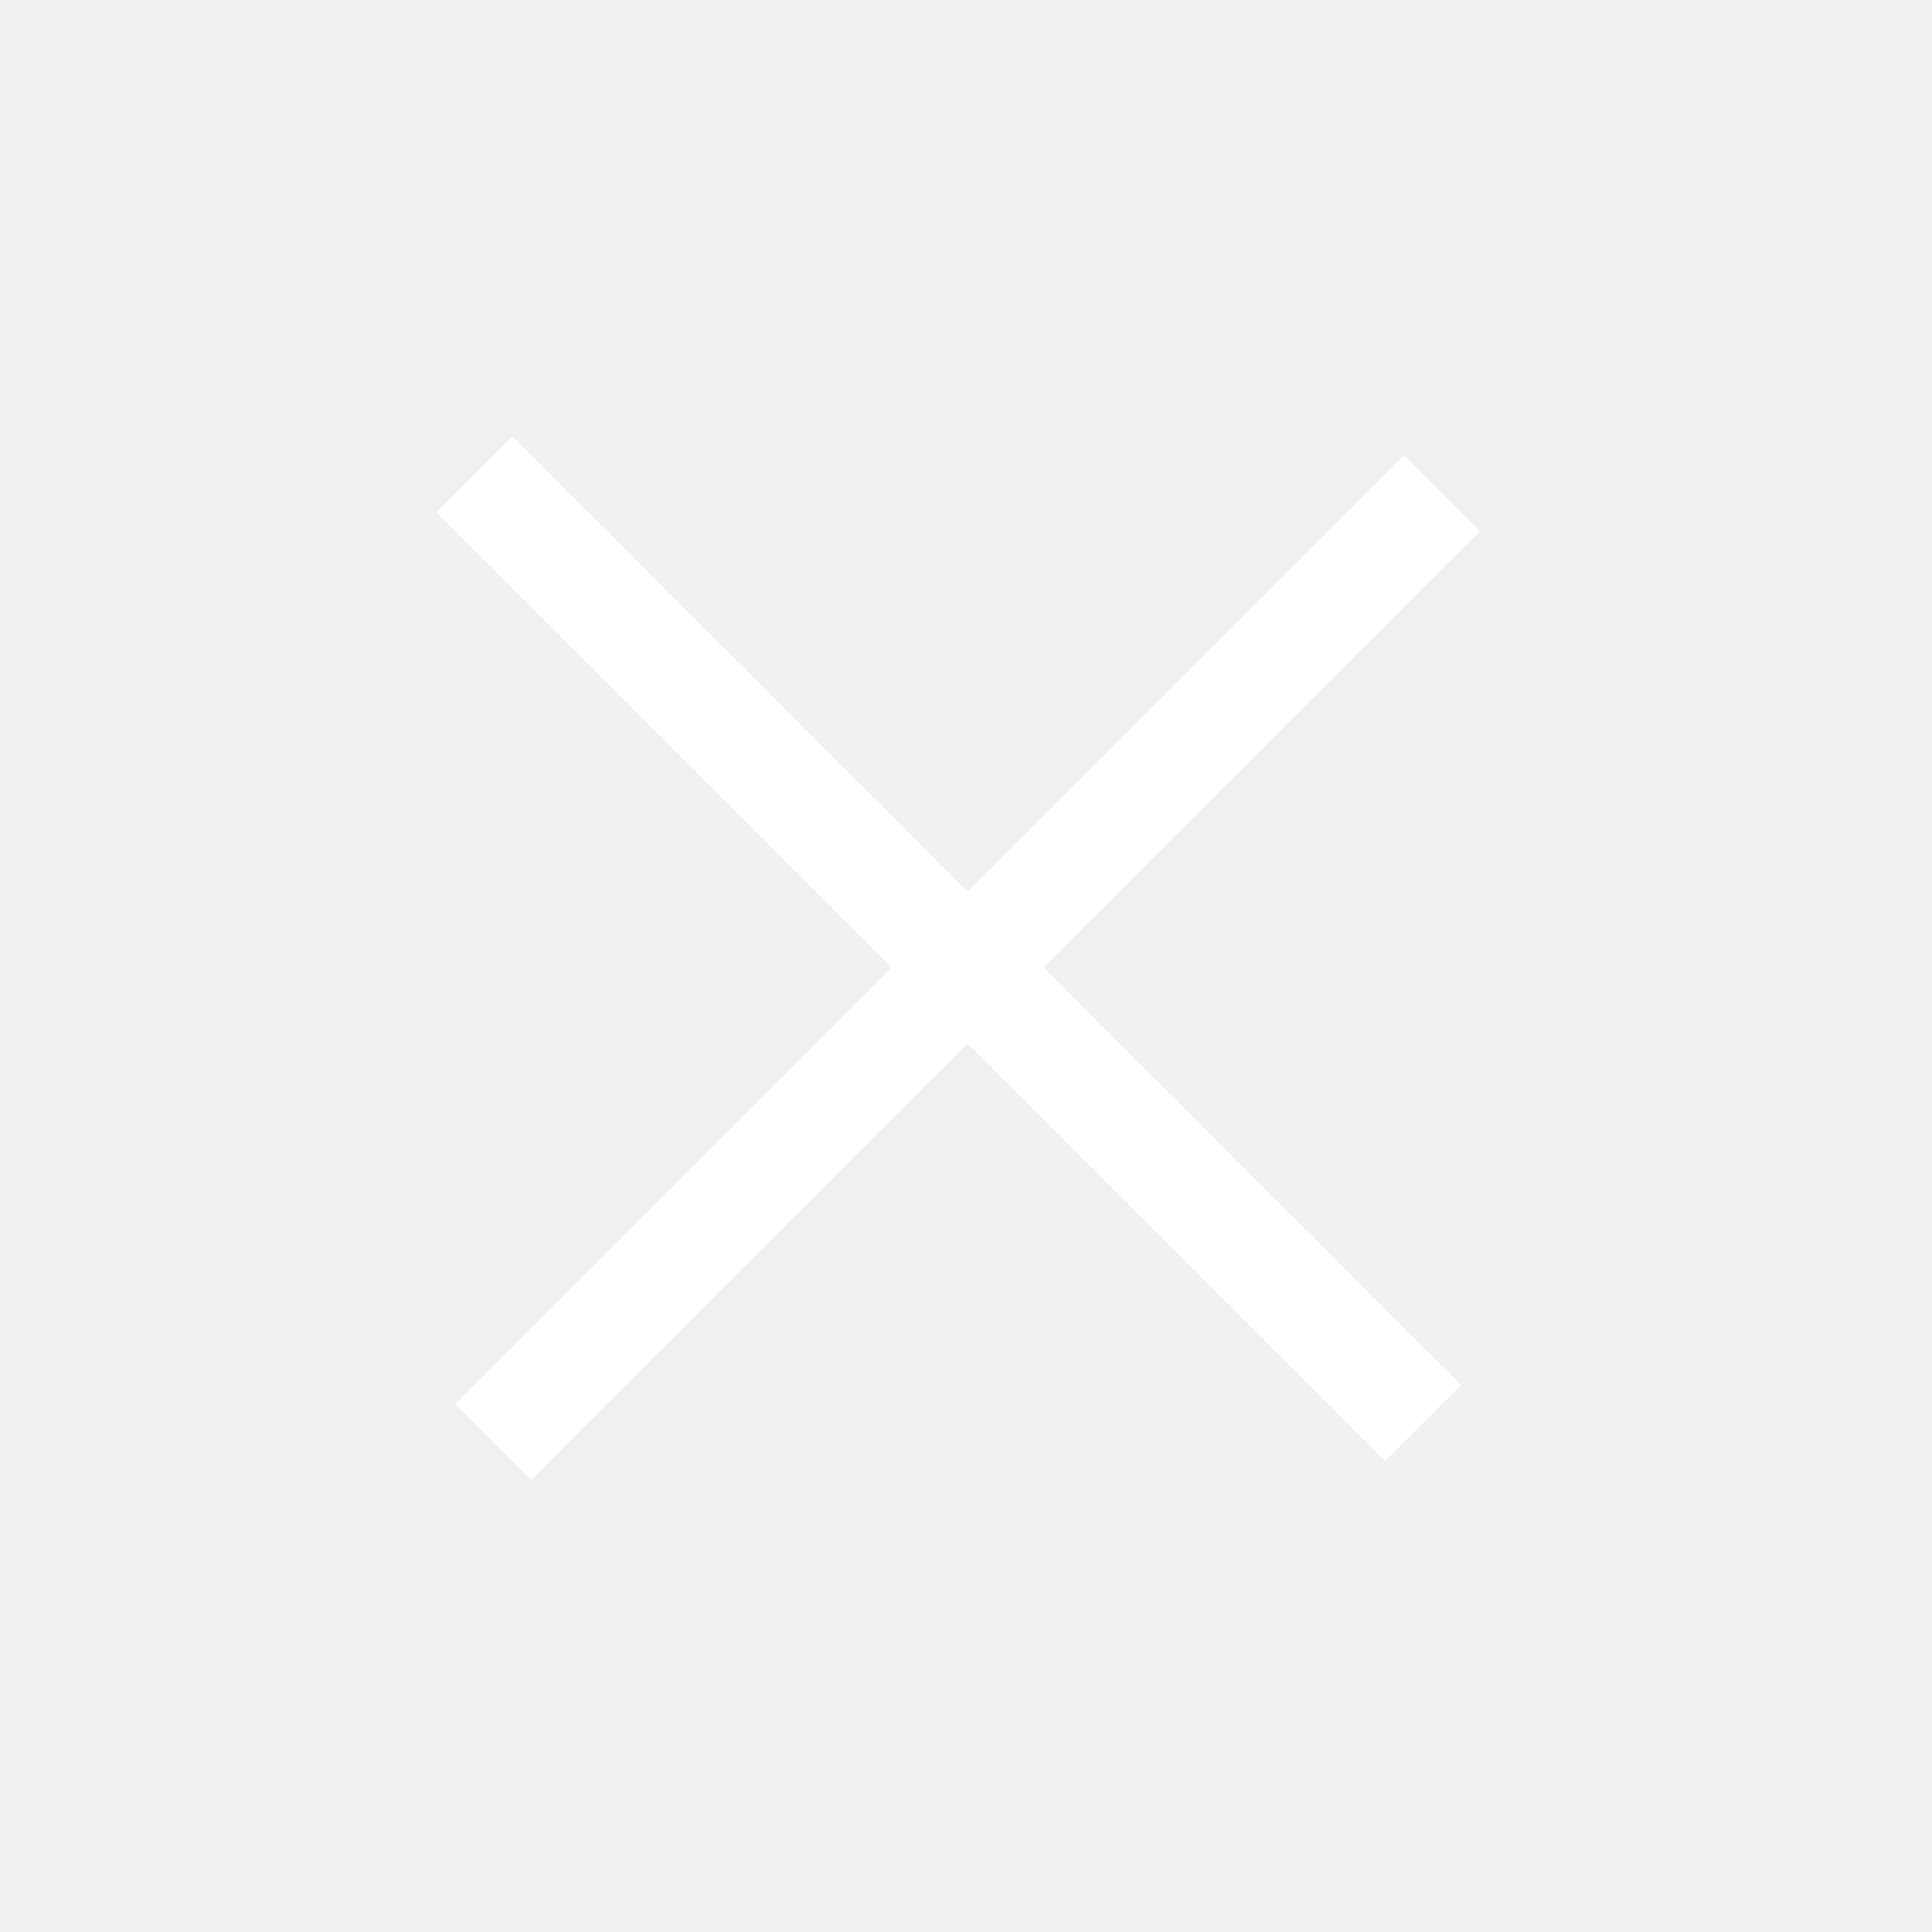
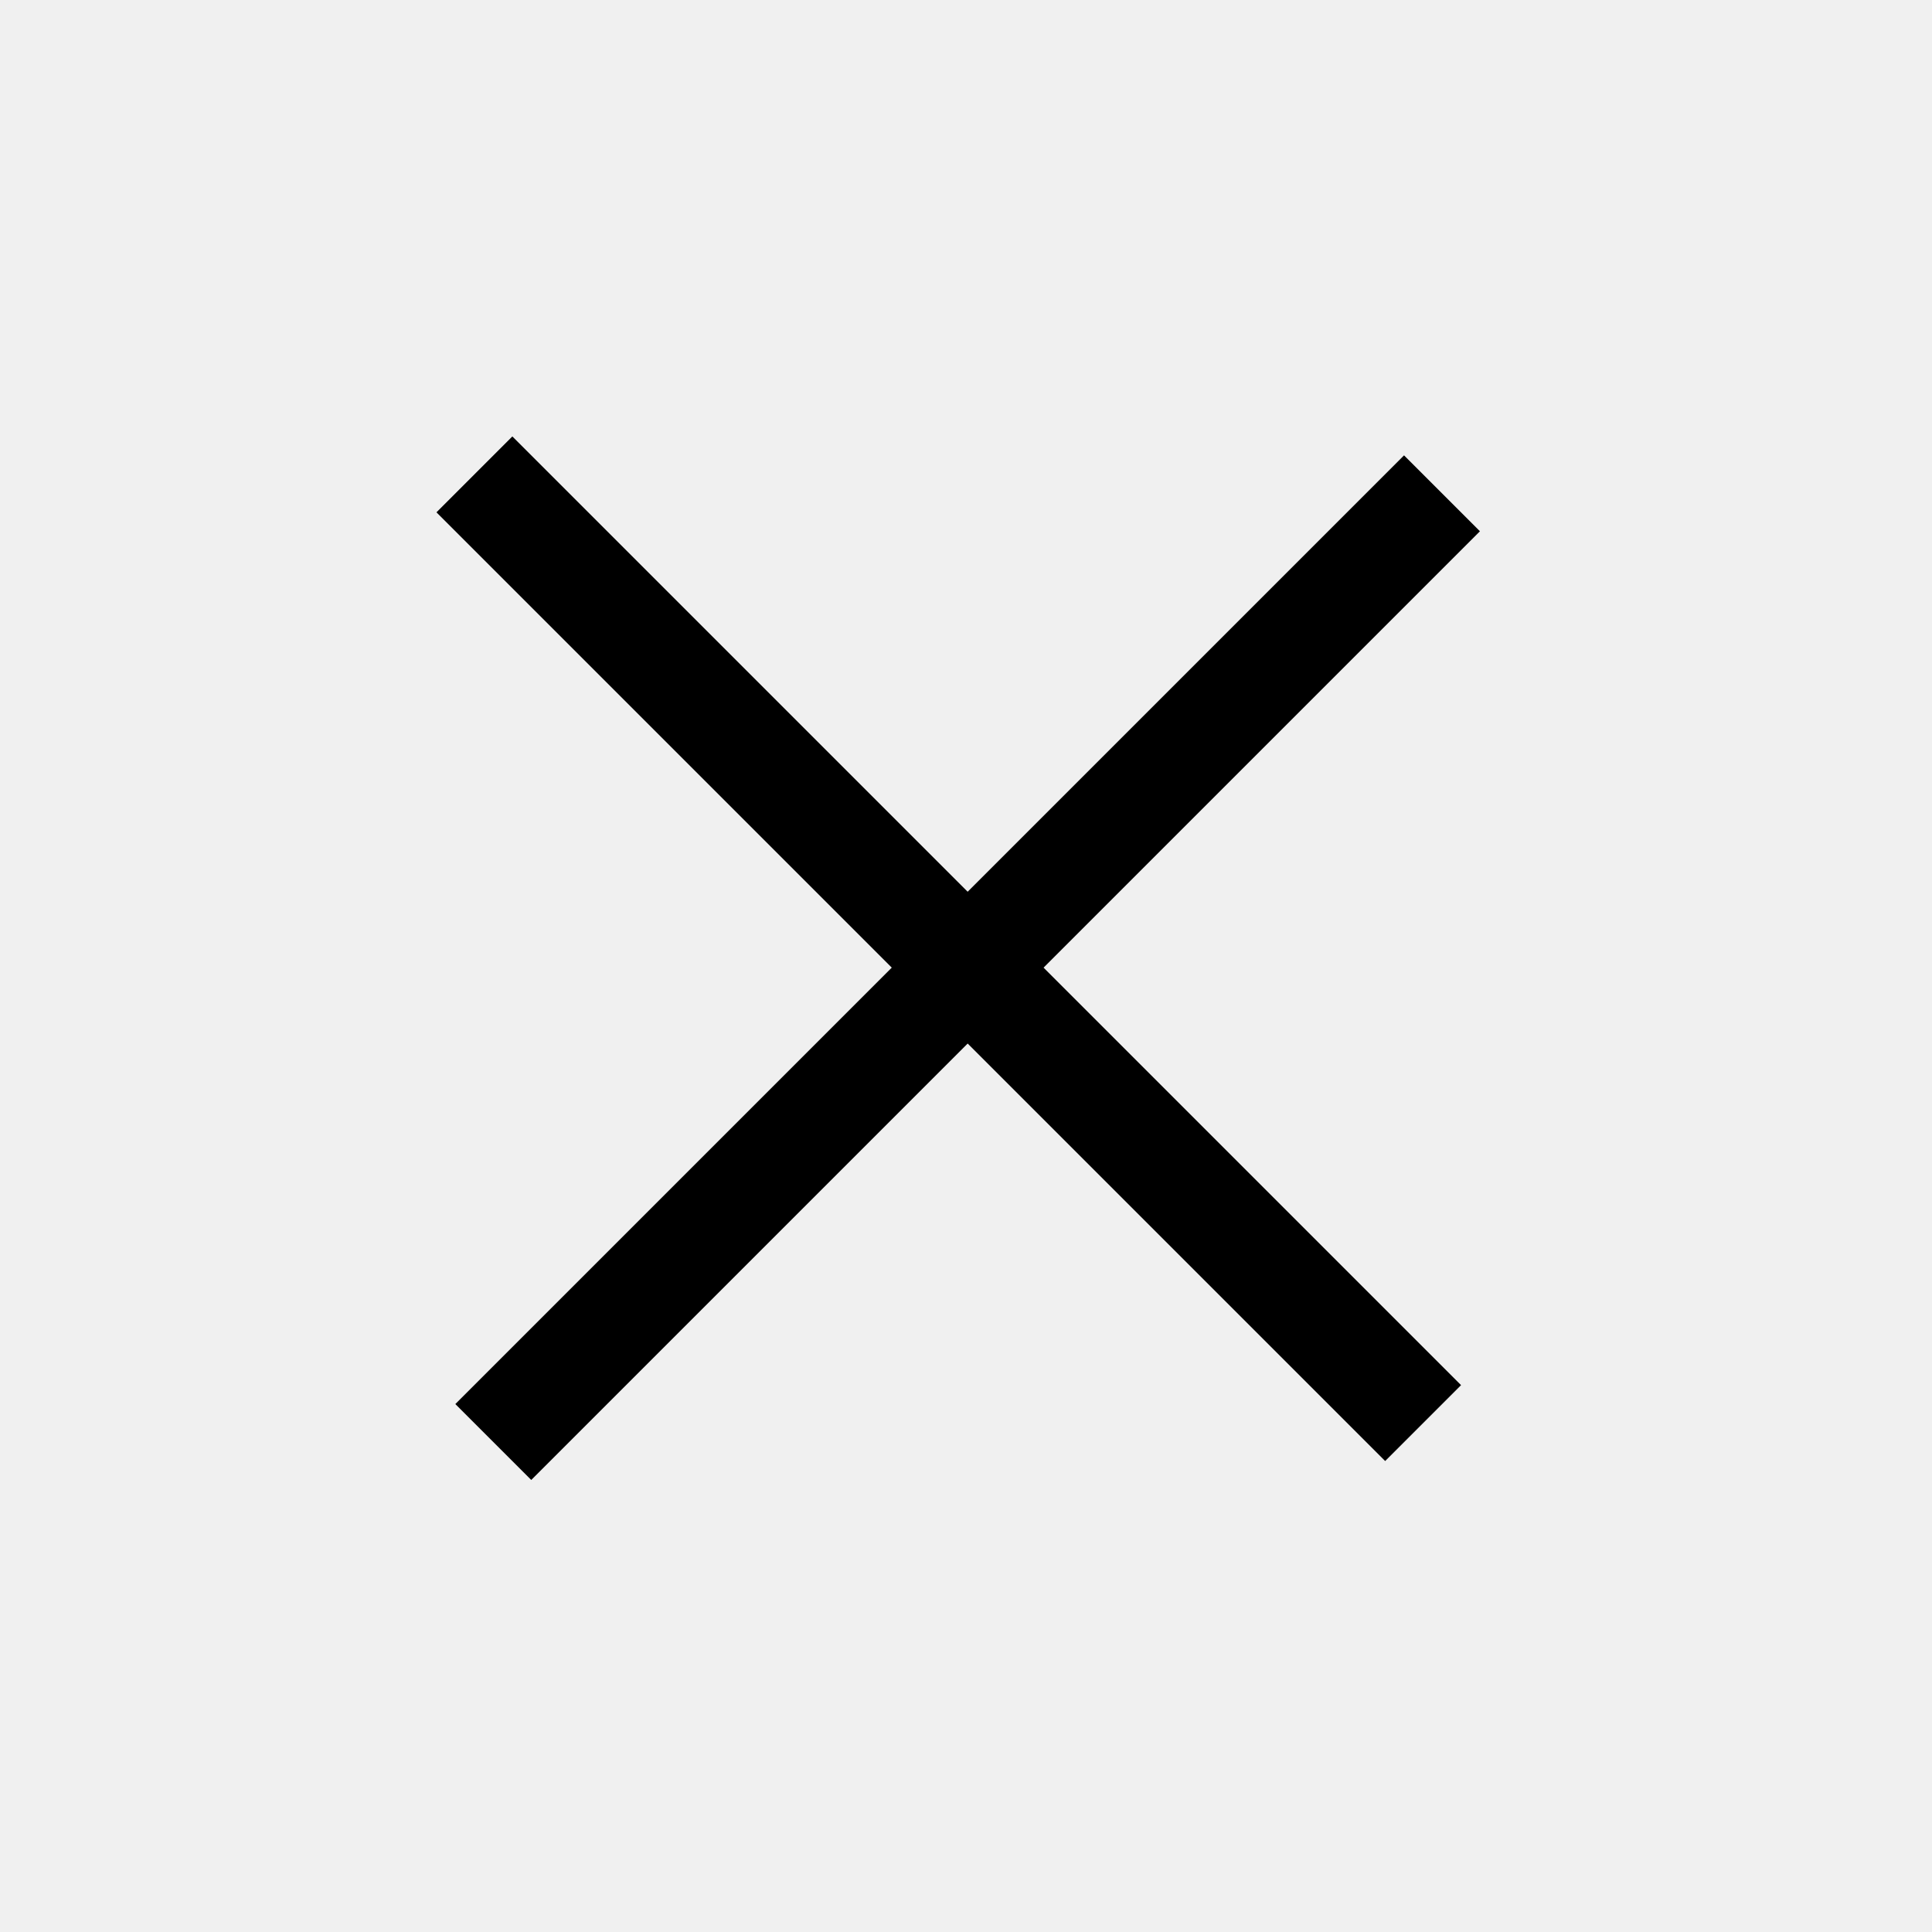
<svg xmlns="http://www.w3.org/2000/svg" width="36" height="36" viewBox="0 0 36 36" fill="none">
-   <rect x="26.162" y="8.485" width="2" height="25" transform="rotate(45 26.1621 8.48523)" fill="white" />
-   <rect x="27.225" y="25.809" width="2" height="25" transform="rotate(135 27.2246 25.8094)" fill="white" />
+   <rect x="26.162" y="8.485" width="2" height="25" transform="rotate(45 26.1621 8.48523)" fill="currentColor" />
+   <rect x="27.225" y="25.809" width="2" height="25" transform="rotate(135 27.2246 25.8094)" fill="currentColor" />
</svg>
